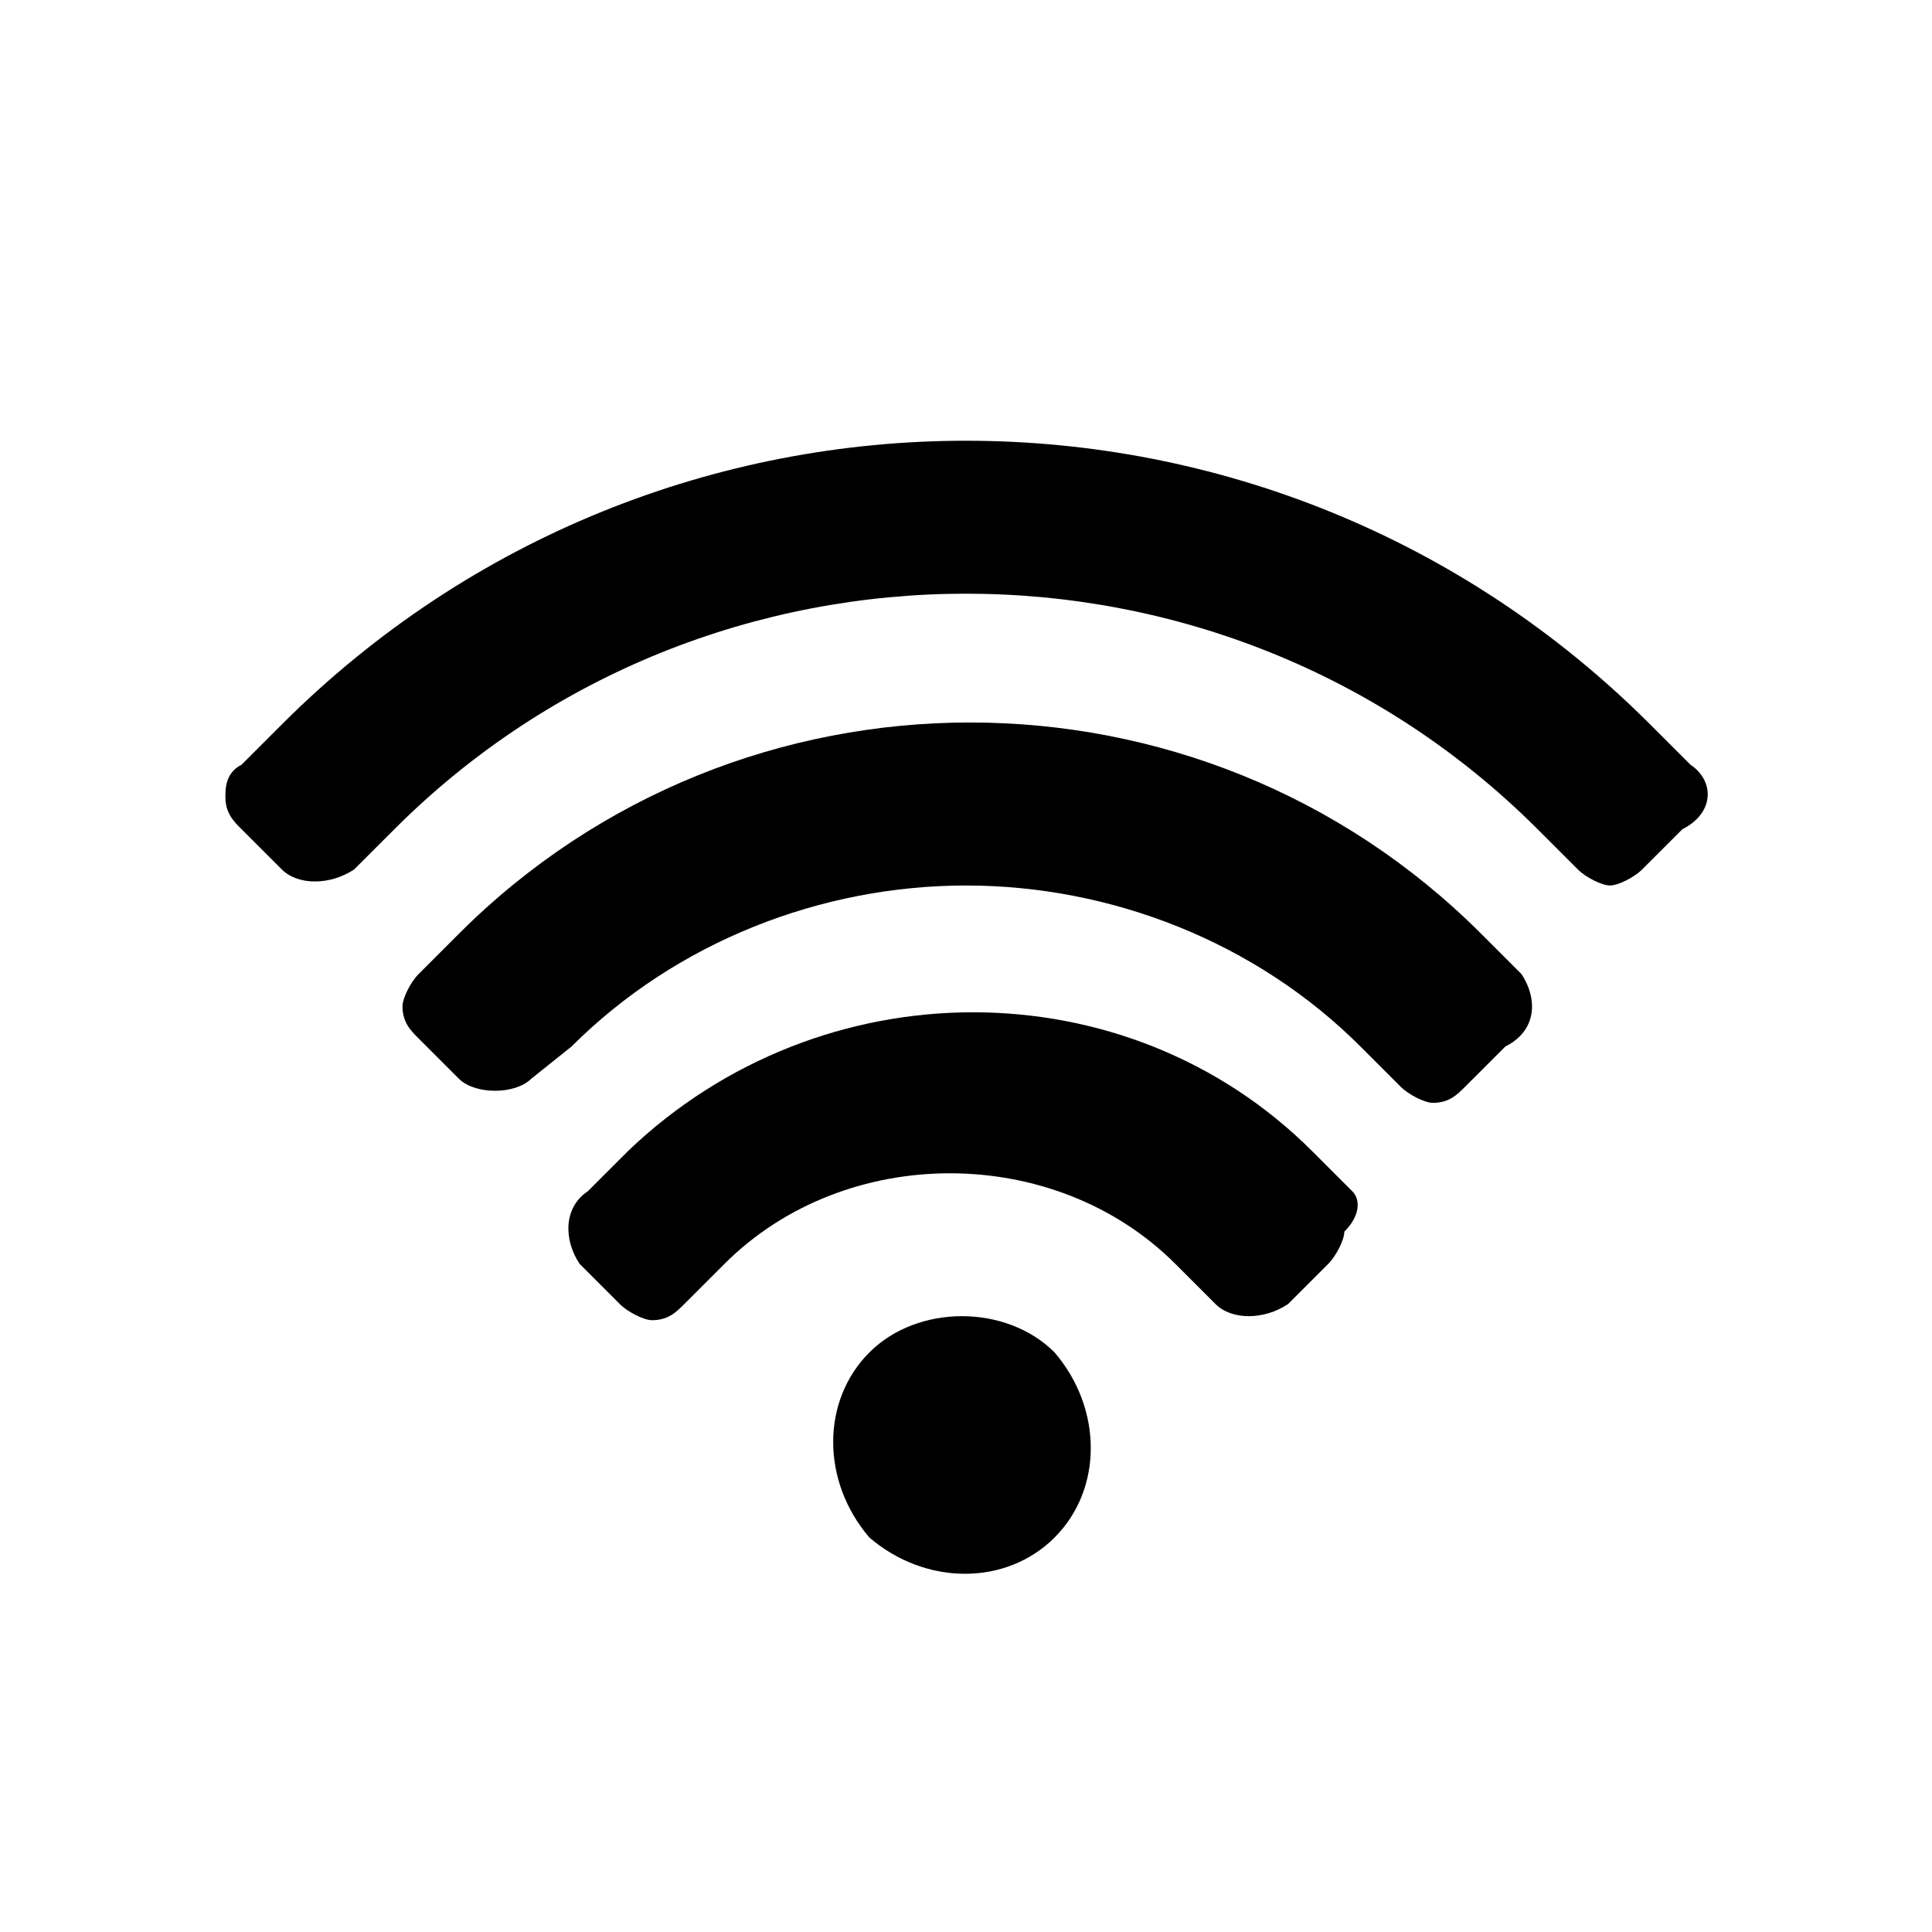
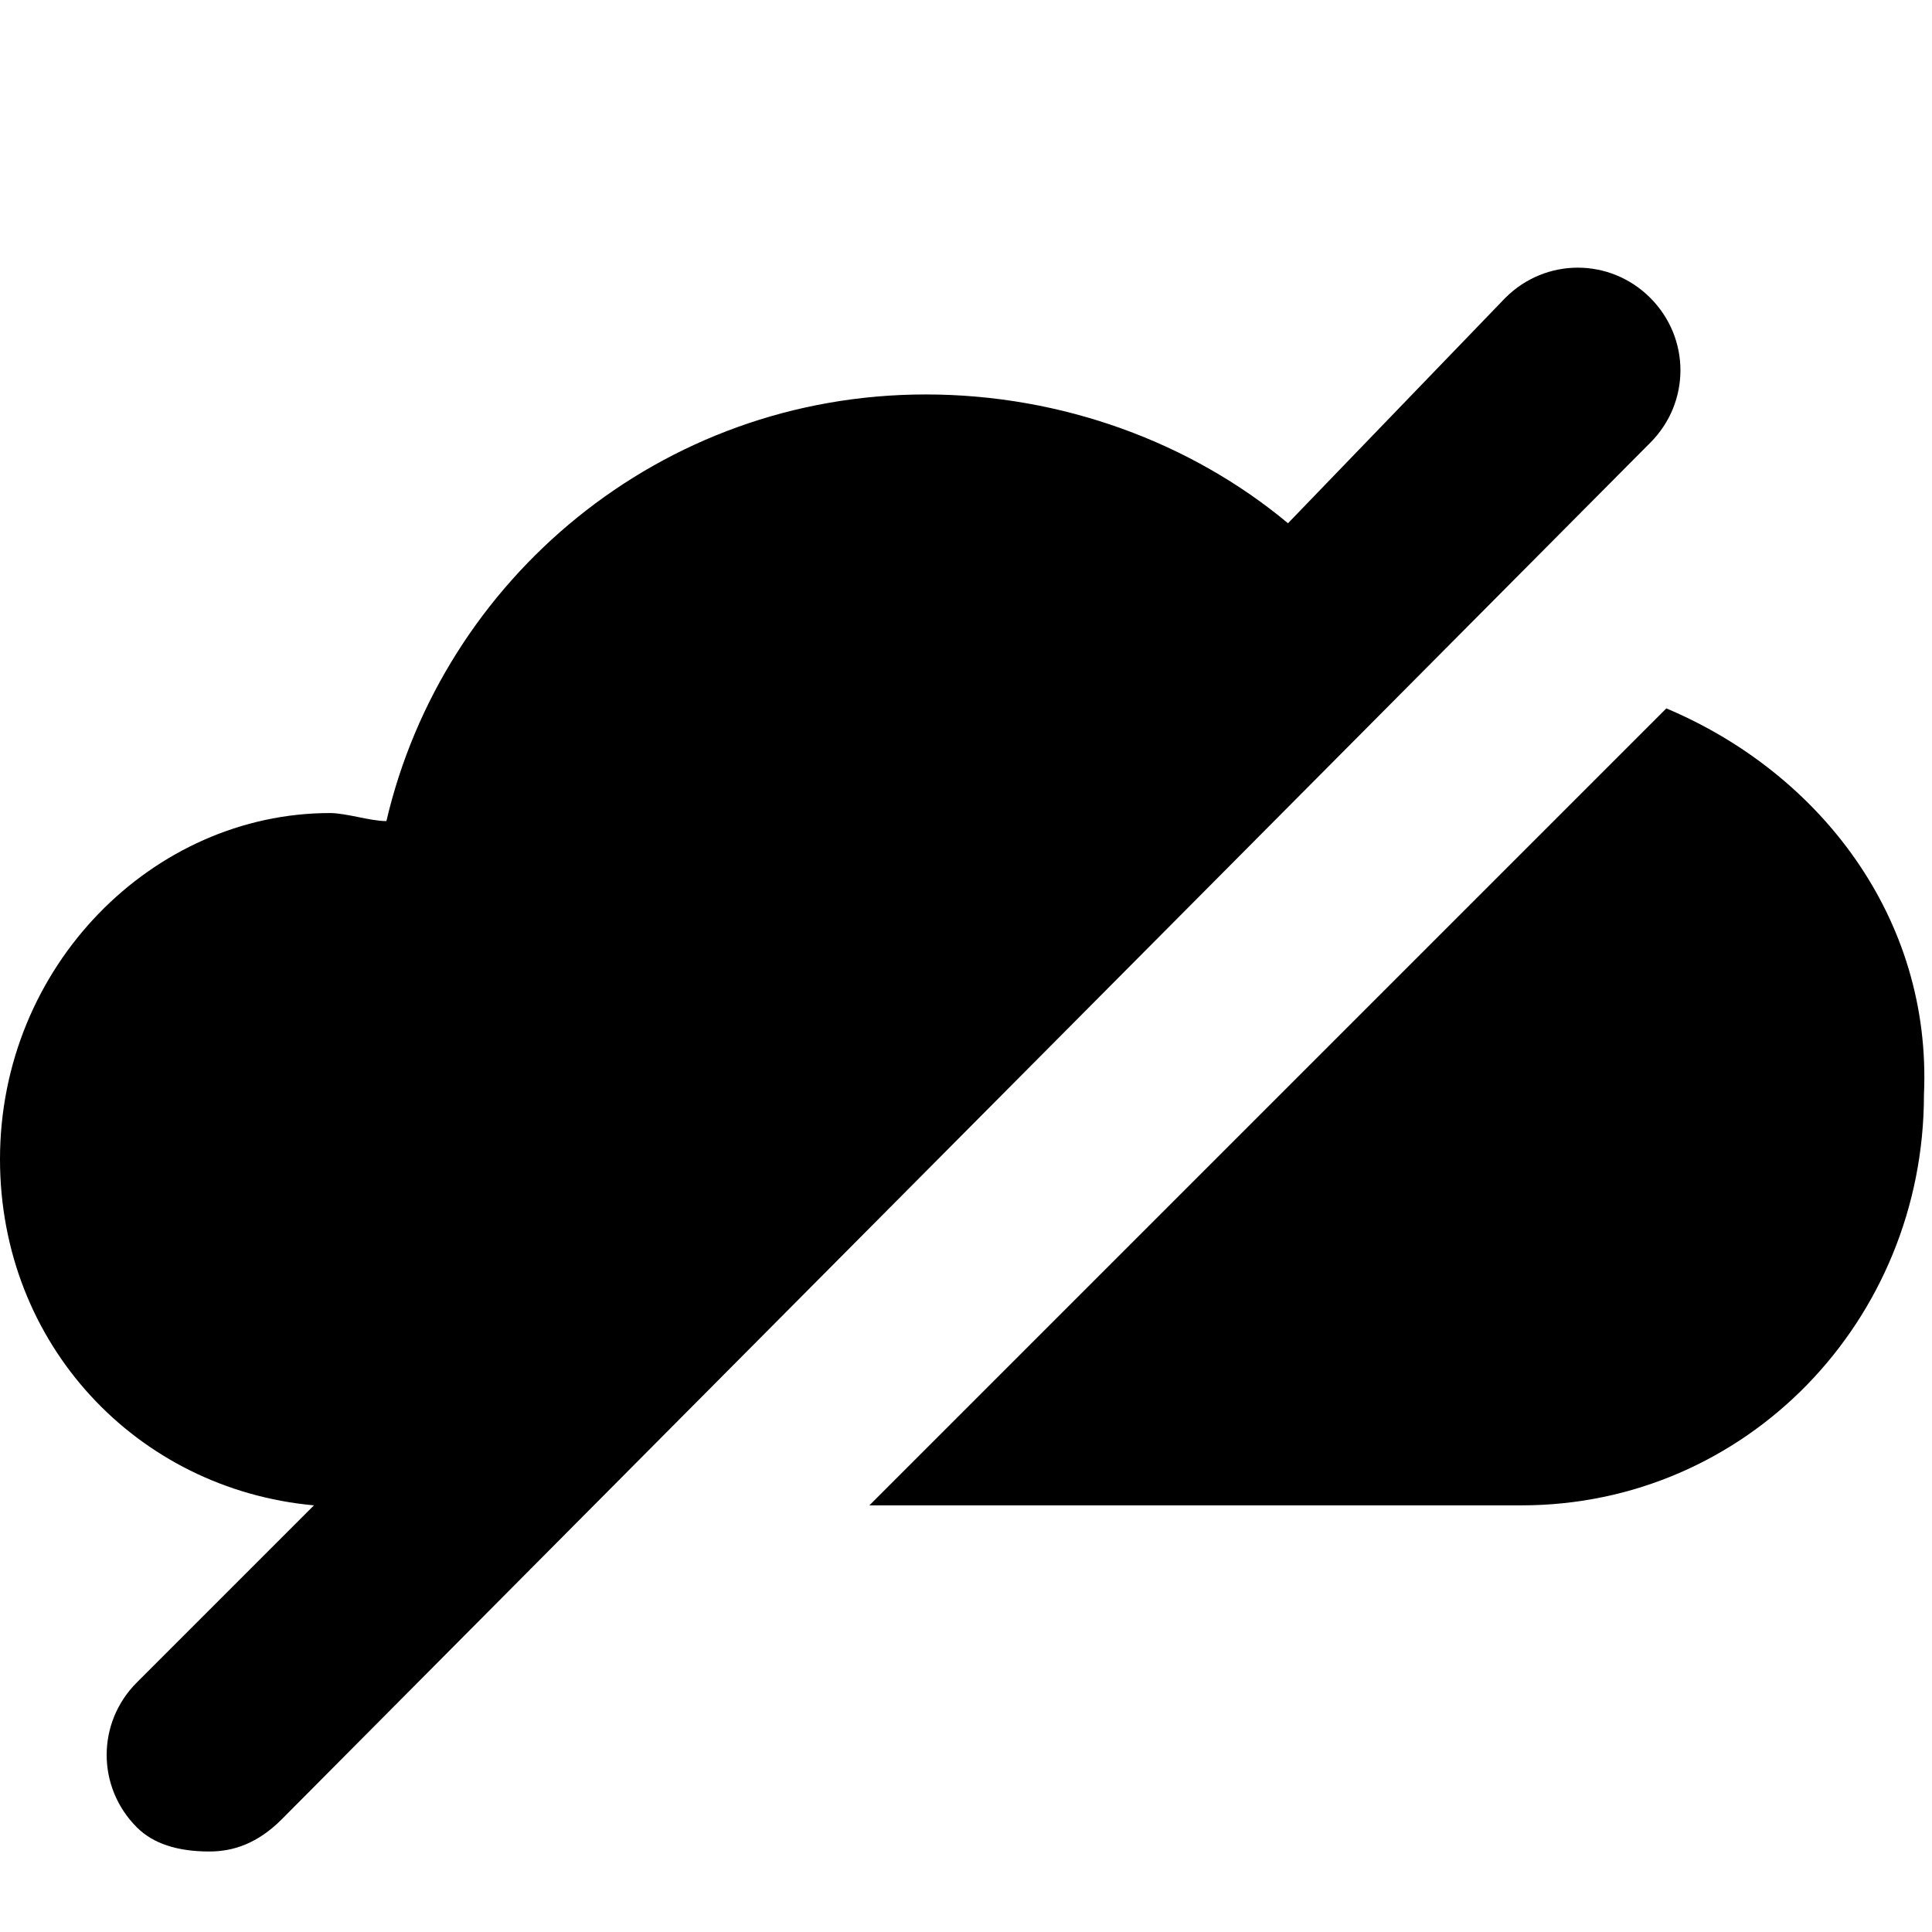
<svg xmlns="http://www.w3.org/2000/svg" width="24" height="24" viewBox="0 0 24 24">
-   <path d="M13.1,19.1c0.6-0.6,0.6-1.6,0-2.3c-0.6-0.6-1.7-0.6-2.3,0c-0.6,0.6-0.6,1.6,0,2.3C11.5,19.7,12.5,19.7,13.1,19.1z     " />
-   <path d="M16.8,14.8l-0.5-0.5c-2.3-2.3-6.1-2.3-8.5,0l-0.5,0.5C7,15,7,15.4,7.2,15.7l0.5,0.5c0.1,0.1,0.3,0.2,0.4,0.2     c0.2,0,0.3-0.1,0.4-0.2l0.5-0.5c1.5-1.5,4.1-1.5,5.6,0l0.5,0.5c0.2,0.2,0.6,0.2,0.9,0l0.5-0.5c0.1-0.1,0.2-0.3,0.2-0.4     C16.9,15.1,16.9,14.9,16.8,14.8z" />
-   <path d="M18.9,12.1l-0.5-0.5c-3.5-3.5-9.2-3.5-12.7,0l-0.5,0.5c-0.1,0.1-0.2,0.3-0.2,0.4c0,0.2,0.1,0.3,0.2,0.4l0.5,0.5     c0.2,0.2,0.7,0.2,0.9,0L7.1,13c1.3-1.3,3.1-2,4.9-2s3.6,0.7,4.9,2l0.5,0.5c0.1,0.1,0.3,0.2,0.4,0.2c0,0,0,0,0,0     c0.2,0,0.3-0.1,0.4-0.2l0.5-0.5C19.1,12.8,19.1,12.4,18.9,12.1z" />
-   <path d="M21,9.5L20.5,9c-4.7-4.7-12.3-4.7-17,0L3,9.5C2.8,9.6,2.8,9.8,2.8,9.9c0,0.2,0.1,0.3,0.2,0.4l0.5,0.5c0.2,0.2,0.6,0.2,0.9,0     l0.5-0.5c3.9-3.9,10.3-3.9,14.2,0l0.5,0.5c0.1,0.1,0.3,0.2,0.4,0.2s0.3-0.1,0.4-0.2l0.5-0.5C21.3,10.1,21.3,9.7,21,9.5z" />
-   <path d="M12,23c6.1,0,11-4.9,11-11S18.1,1,12,1S1,5.9,1,12S5.9,23,12,23z M19.8,5.1l-16,13.7" fill="none" stroke-width="2" />
+   <path d="M20.5,5.5C20.5,5.5,20.5,5.5,20.5,5.5L20.5,5.5C21,5,21,4.2,20.5,3.7s-1.3-0.5-1.8,0L16,6.5c-1.2-1-2.8-1.6-4.5-1.6  c-3.3,0-6,2.3-6.7,5.3c-0.2,0-0.5-0.1-0.7-0.1C1.9,10.1,0,12,0,14.4c0,2.3,1.7,4.1,3.9,4.3l-2.2,2.2c-0.5,0.5-0.5,1.3,0,1.8  C1.9,22.9,2.2,23,2.6,23c0.3,0,0.6-0.1,0.9-0.4L20.5,5.5z" />
+   <path d="M20.7,8.8l-9.9,9.9h8l0,0c0,0,0,0,0.1,0c2.8,0,5-2.3,5-5.1C24,11.4,22.6,9.6,20.7,8.8z" />
</svg>
